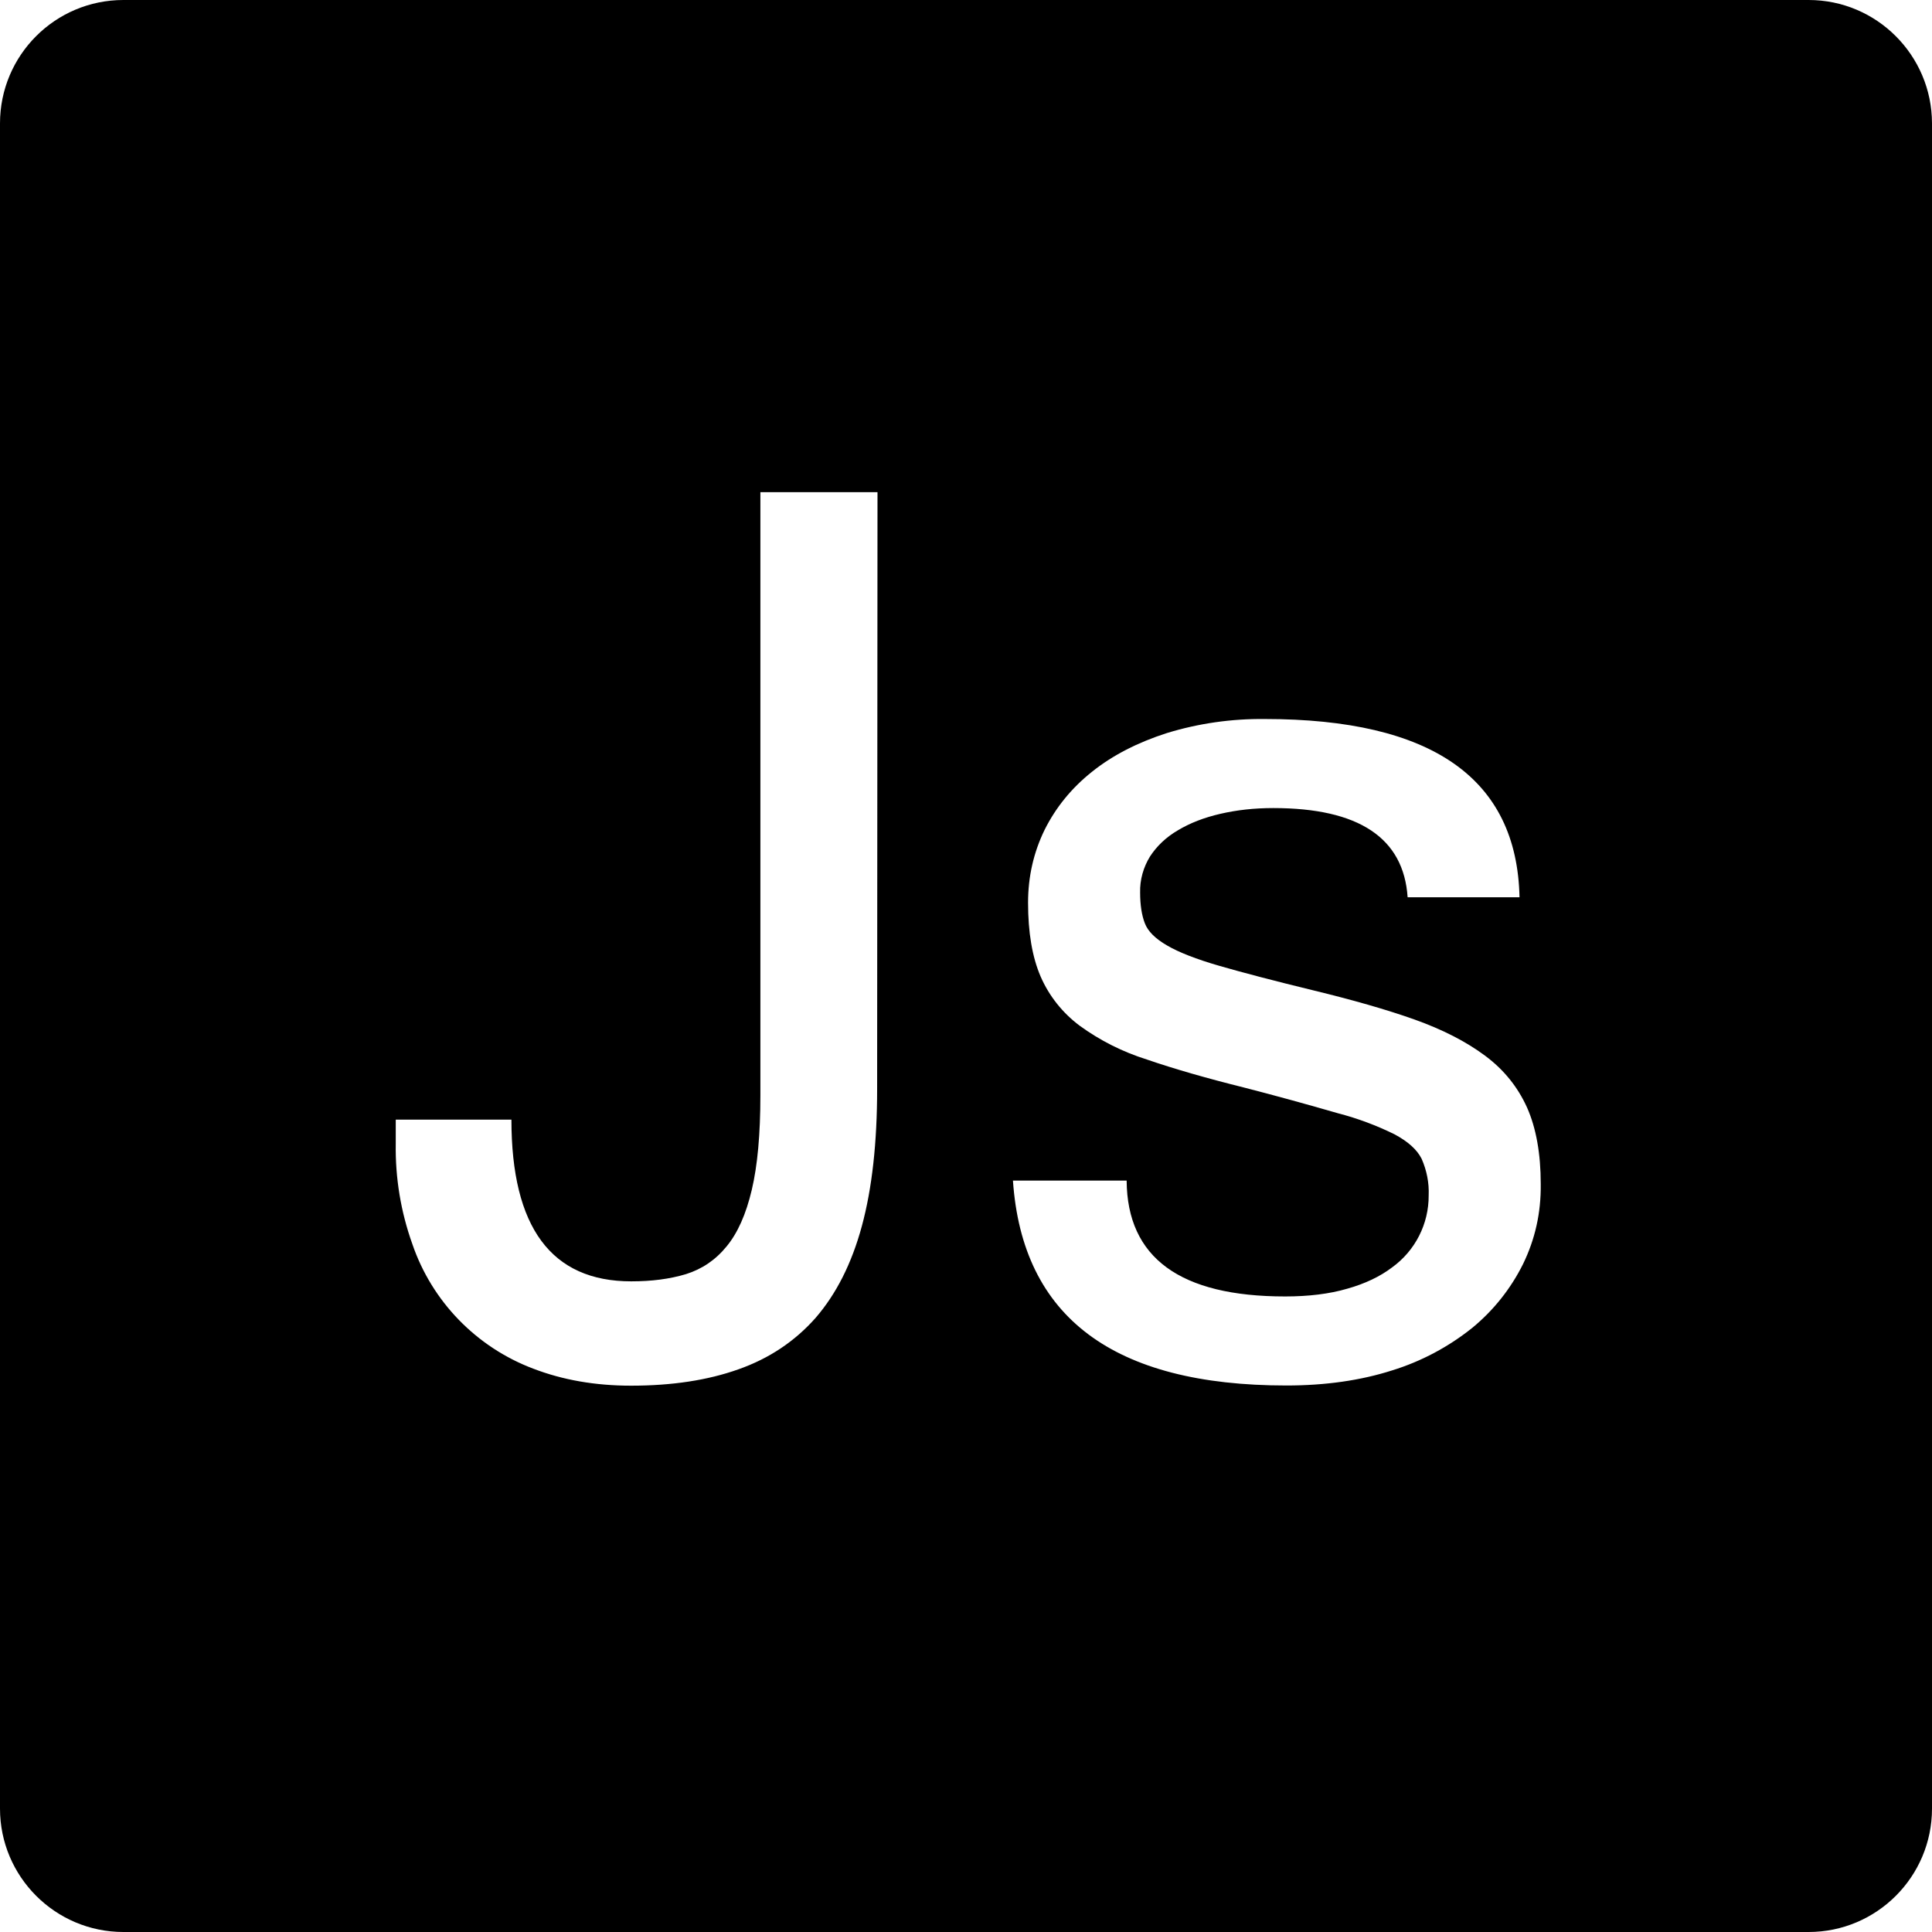
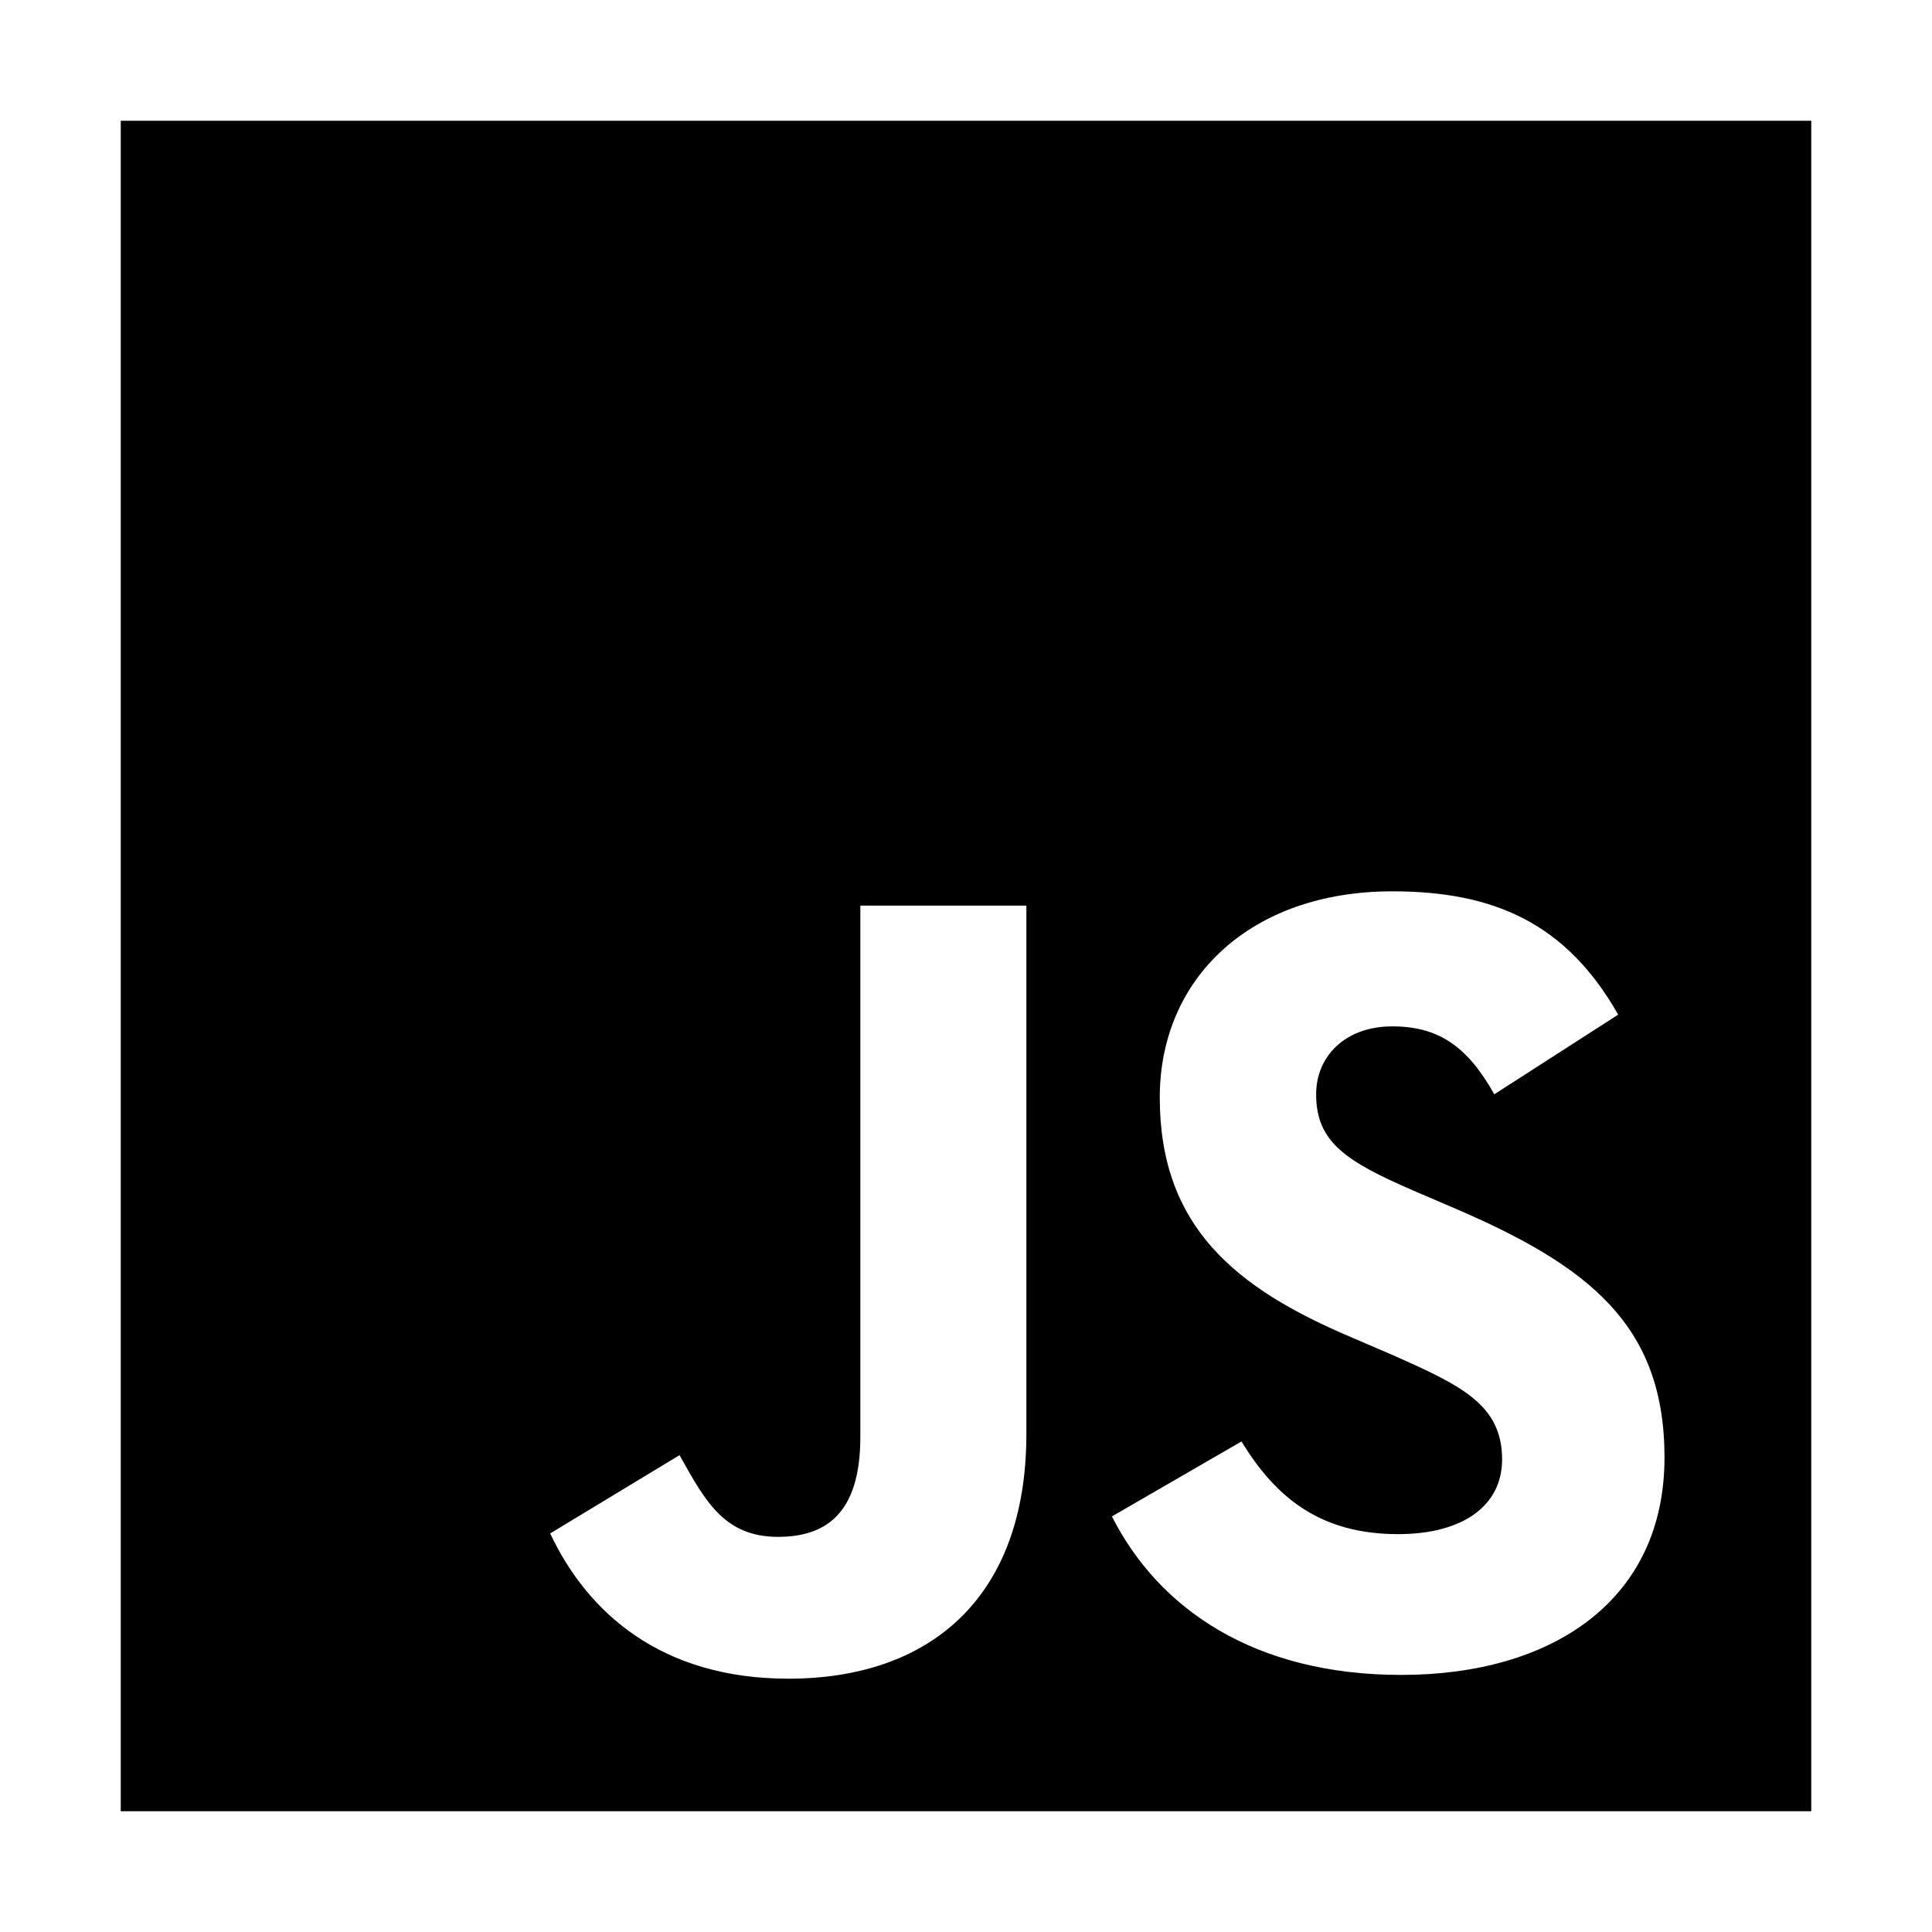
- <svg xmlns="http://www.w3.org/2000/svg" enable-background="new 0 0 1073.9 1074" viewBox="0 0 1073.9 1074">
-   <path d="m1005.4 0h-936.8c-37.9 0-68.6 30.7-68.6 68.6v936.8c0 37.8 30.7 68.6 68.6 68.6h936.8c37.8 0 68.6-30.7 68.6-68.6v-936.9c-.1-37.8-30.8-68.5-68.6-68.5zm-517.8 605.3c0 29.8-2.8 55.3-8.5 76.3s-14.3 37.8-25.7 51c-11.5 13-25.8 22.6-42.9 28.6-17.1 6.1-37 9.1-59.7 9.1-20 0-38-3.2-54.2-9.4-31.7-11.9-56.5-37.4-67.4-69.4-6.4-17.9-9.5-36.7-9.2-55.7v-13.4h64.3c0 59.9 22.2 89.9 66.6 89.9 11.4 0 21.4-1.3 30.4-4 8.9-2.8 16.4-7.8 22.6-15.4 6.2-7.5 10.8-17.9 14-31.4s4.8-31 4.8-52.7v-335.2h65.1zm359.1 97.3c-6.8 13.7-16.4 25.8-28.2 35.5-13.2 10.6-28.4 18.7-44.6 23.7-17.5 5.6-37.1 8.4-58.8 8.4-96.1 0-146.8-37.9-152-113.9h63.2c.3 42.9 29.7 64.4 88.1 64.4 13 0 24.6-1.4 34.5-4.3 10-2.8 18.3-6.8 24.9-11.8 12.9-9.3 20.5-24.2 20.4-40.1.3-7-1.1-13.9-3.9-20.3-2.6-5.2-7.7-9.7-15.2-13.7-10-4.9-20.4-8.8-31.2-11.6-17.3-5-34.7-9.8-52.2-14.3-20.9-5.2-39-10.4-54.1-15.6-13.4-4.2-26-10.5-37.4-18.8-9.5-7.1-17-16.5-21.7-27.3-4.7-10.9-7-24.6-7-41.1 0-14.5 3.1-28 9.2-40.5 6.2-12.4 14.9-23.2 26.5-32.4 11.4-9.1 25.3-16.2 41.5-21.4 17.6-5.4 36-8 54.4-7.8 92.9 0 140.2 33 141.6 99.1h-62.2c-2.2-33-27.1-49.6-74.7-49.6-10.6 0-20.3 1.1-29.4 3.2s-16.8 5.1-23.5 9.1c-6.7 3.9-11.8 8.8-15.6 14.6-3.7 6-5.7 13-5.5 20.1 0 6.9.9 12.6 2.6 17 1.7 4.5 5.8 8.6 12.4 12.4 6.5 3.8 16.2 7.6 29 11.3s30.3 8.3 52.5 13.7c21.4 5.2 40.1 10.5 55.9 16.1 15.7 5.6 28.8 12.3 39.4 20.2 10.5 7.8 18.2 17.5 23.3 28.8 5 11.3 7.6 25.5 7.6 42.5.2 16.1-3.2 30.8-9.8 44.4z" />
+ <svg xmlns="http://www.w3.org/2000/svg" fill="#000000" width="800px" height="800px" viewBox="0 0 512 512">
+   <path d="M32,32V480H480V32ZM272,380c0,43.61-25.76,64.87-63.05,64.87-33.68,0-53.23-17.44-63.15-38.49h0l34.28-20.75c6.61,11.73,11.63,21.65,26.06,21.65,12,0,21.86-5.41,21.86-26.46V240h44Zm99.35,63.87c-39.09,0-64.35-17.64-76.68-42h0L329,382c9,14.74,20.75,24.56,41.5,24.56,17.44,0,27.57-7.72,27.57-19.75,0-14.43-10.43-19.54-29.68-28l-10.52-4.52c-30.38-12.92-50.52-29.16-50.52-63.45,0-31.57,24.05-54.63,61.64-54.63,26.77,0,46,8.32,59.85,32.68L396,290c-7.22-12.93-15-18-27.06-18-12.33,0-20.15,7.82-20.15,18,0,12.63,7.82,17.74,25.86,25.56l10.52,4.51c35.79,15.34,55.94,31,55.94,66.16C441.12,424.13,411.35,443.87,371.35,443.87Z" />
</svg>
